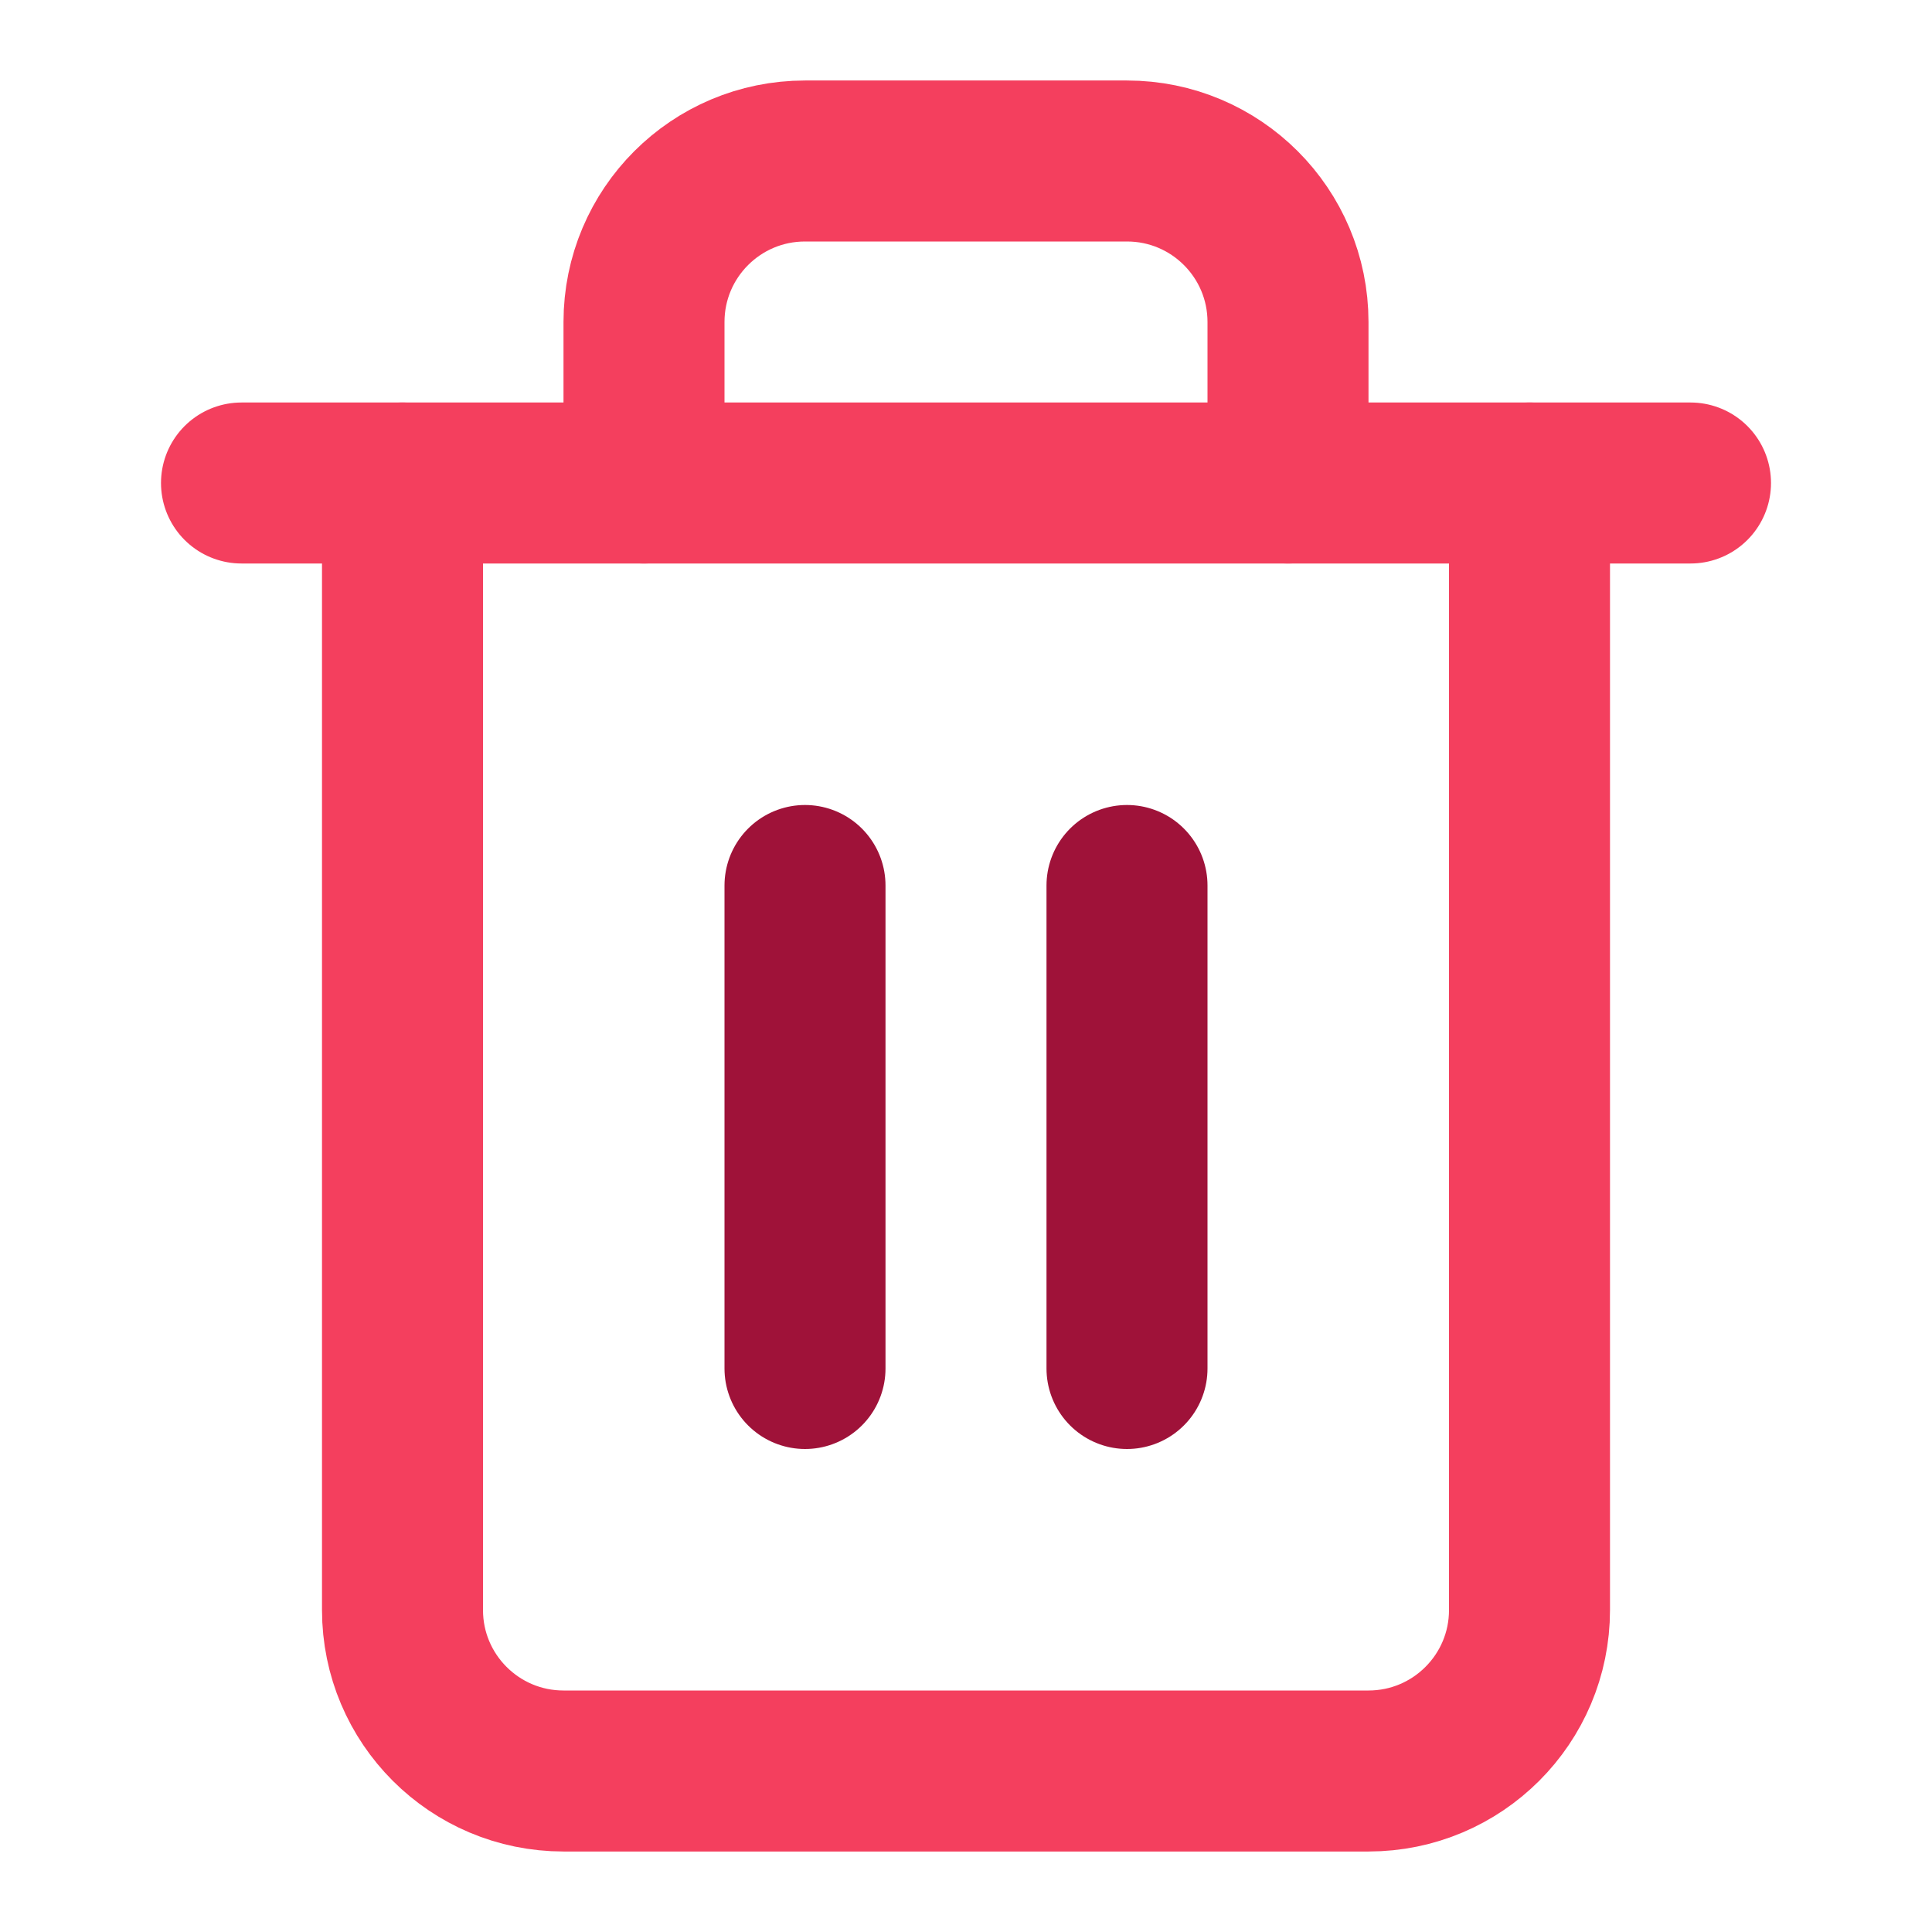
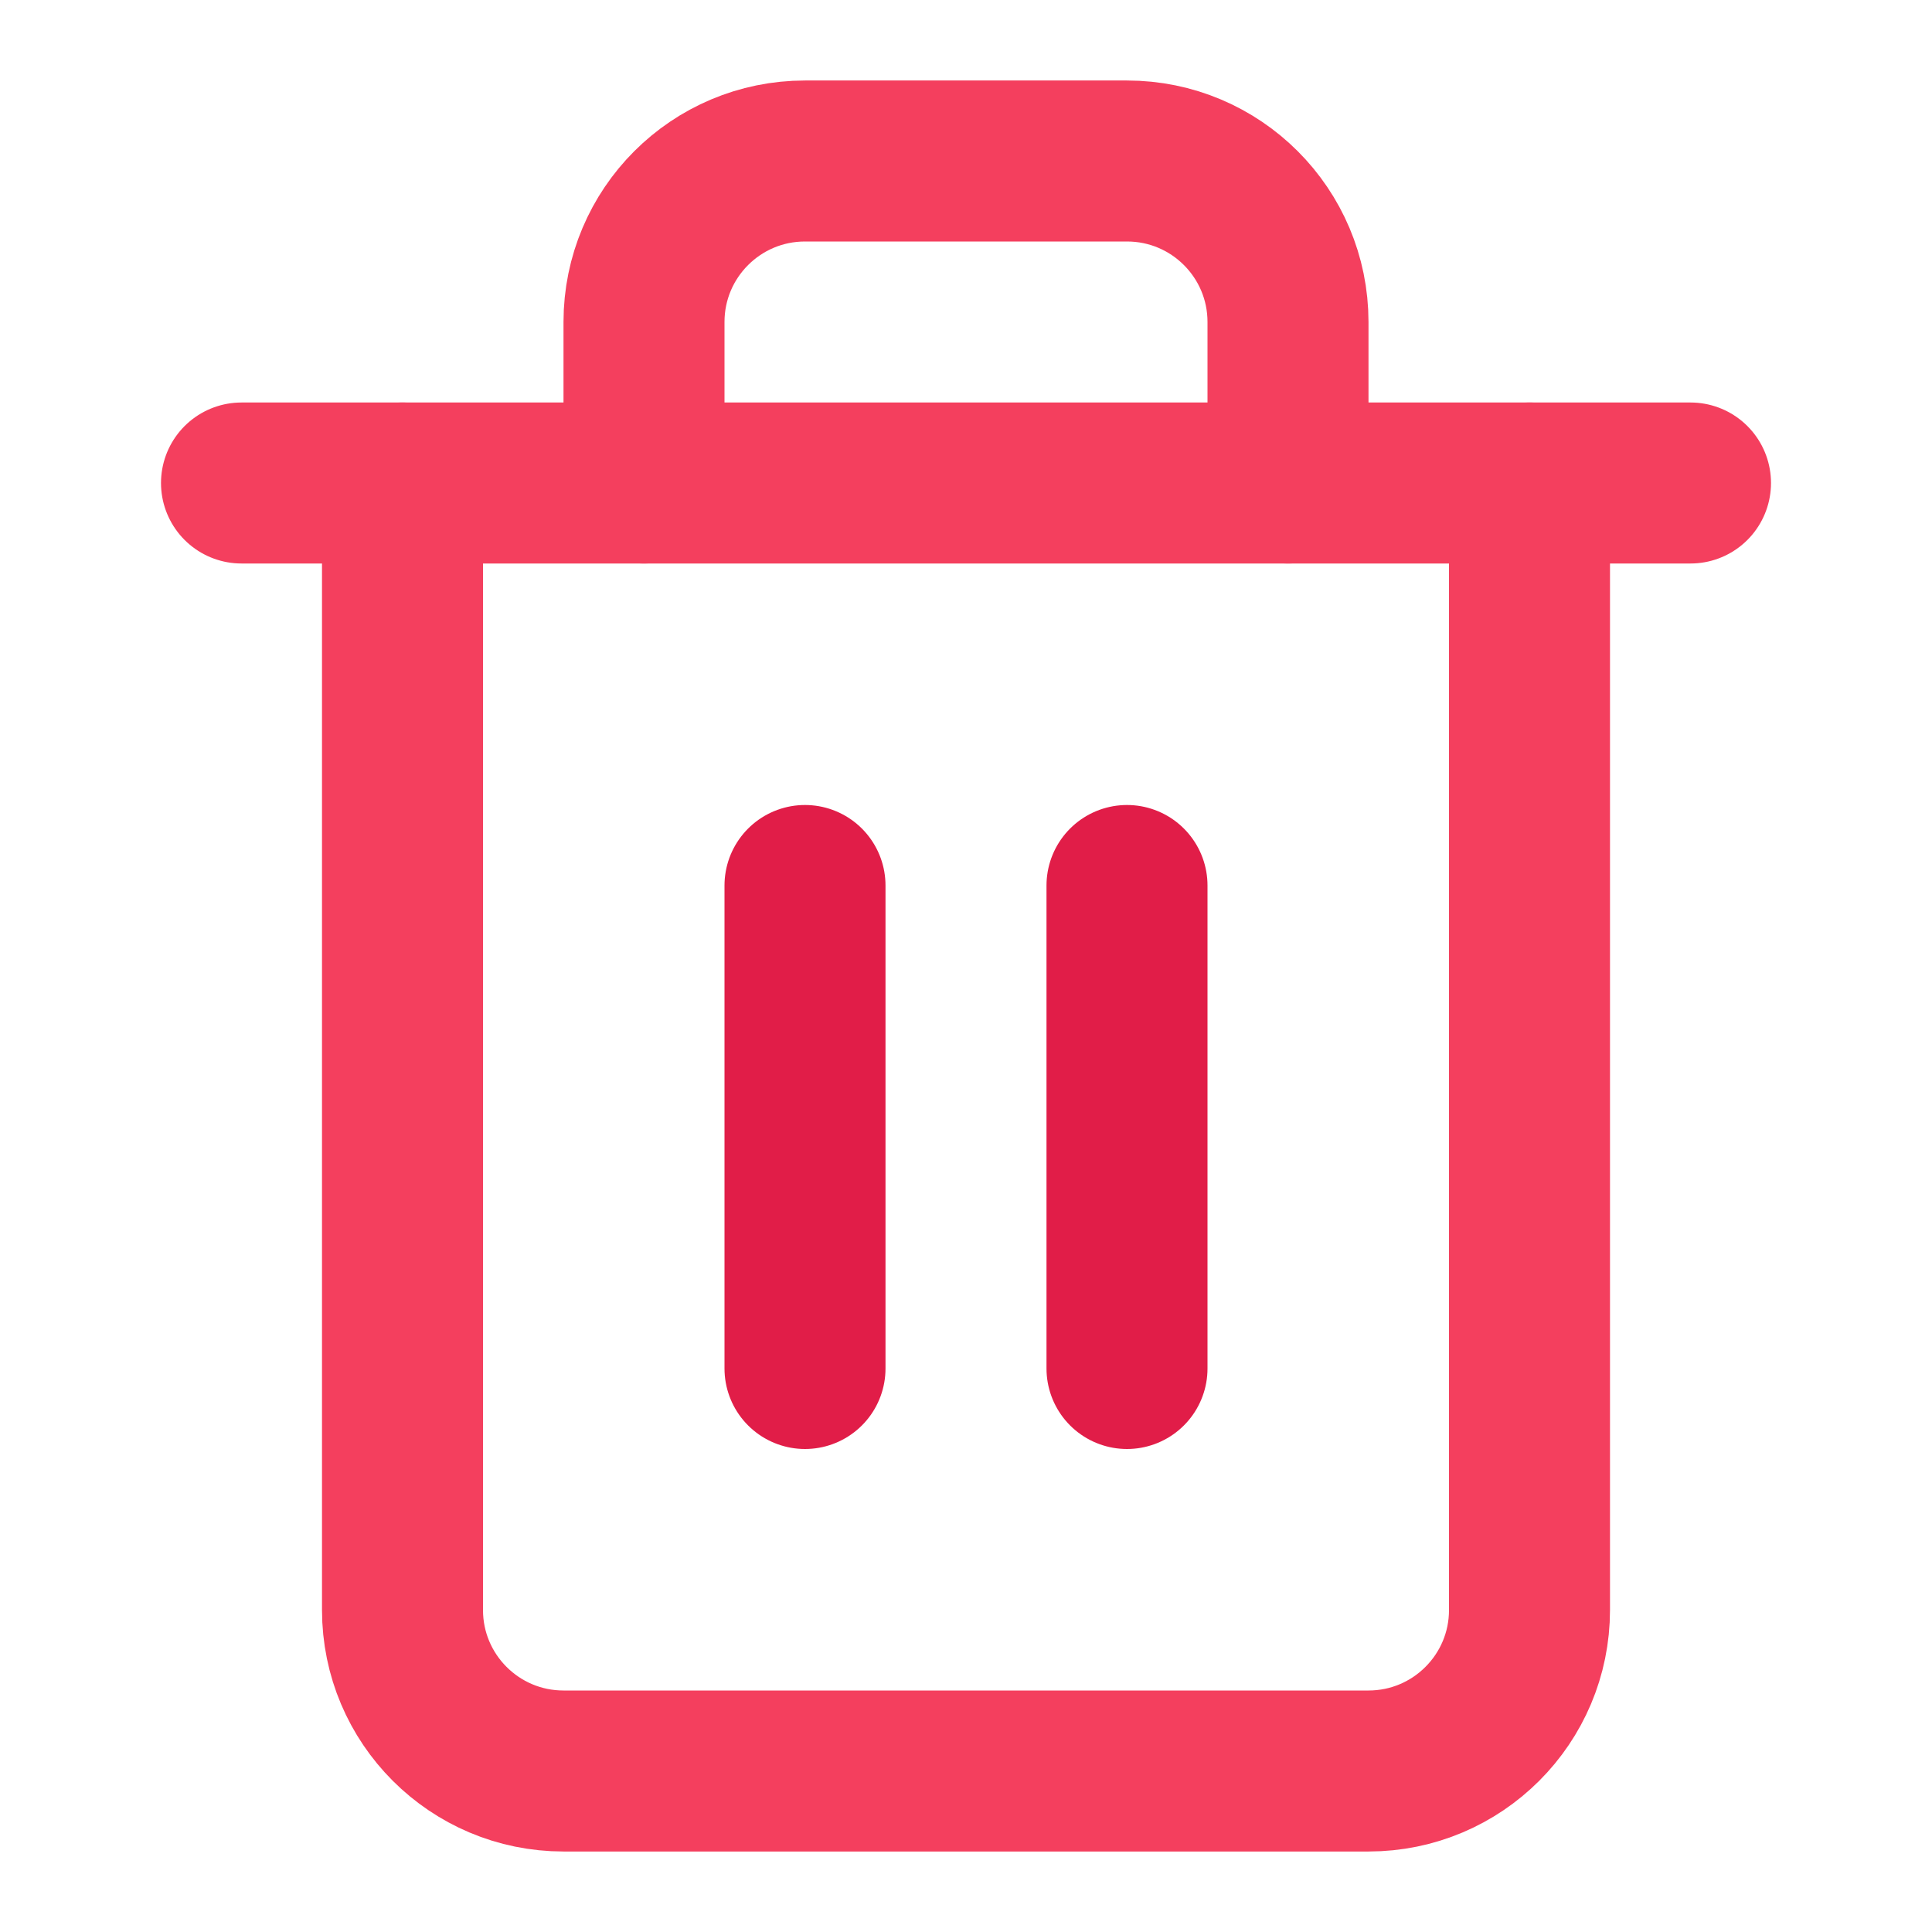
<svg xmlns="http://www.w3.org/2000/svg" viewBox="0 0 24 24" width="24" height="24">
  <style>
    .stroke-red { fill: none; stroke: #f43f5e; stroke-width: 2; stroke-linecap: round; stroke-linejoin: round; }
-     .stroke-dark-red { fill: none; stroke: #9f1239; stroke-width: 2; stroke-linecap: round; stroke-linejoin: round; }
+     .stroke-dark-red { fill: none; stroke: #e11d48; stroke-width: 2; stroke-linecap: round; stroke-linejoin: round; }
  </style>
  <polyline class="stroke-red" points="3 6 5 6 21 6" />
  <path class="stroke-red" d="M19 6v14a2 2 0 0 1-2 2H7a2 2 0 0 1-2-2V6m3 0V4a2 2 0 0 1 2-2h4a2 2 0 0 1 2 2v2" />
  <line class="stroke-dark-red" x1="10" y1="11" x2="10" y2="17" />
  <line class="stroke-dark-red" x1="14" y1="11" x2="14" y2="17" />
</svg>
